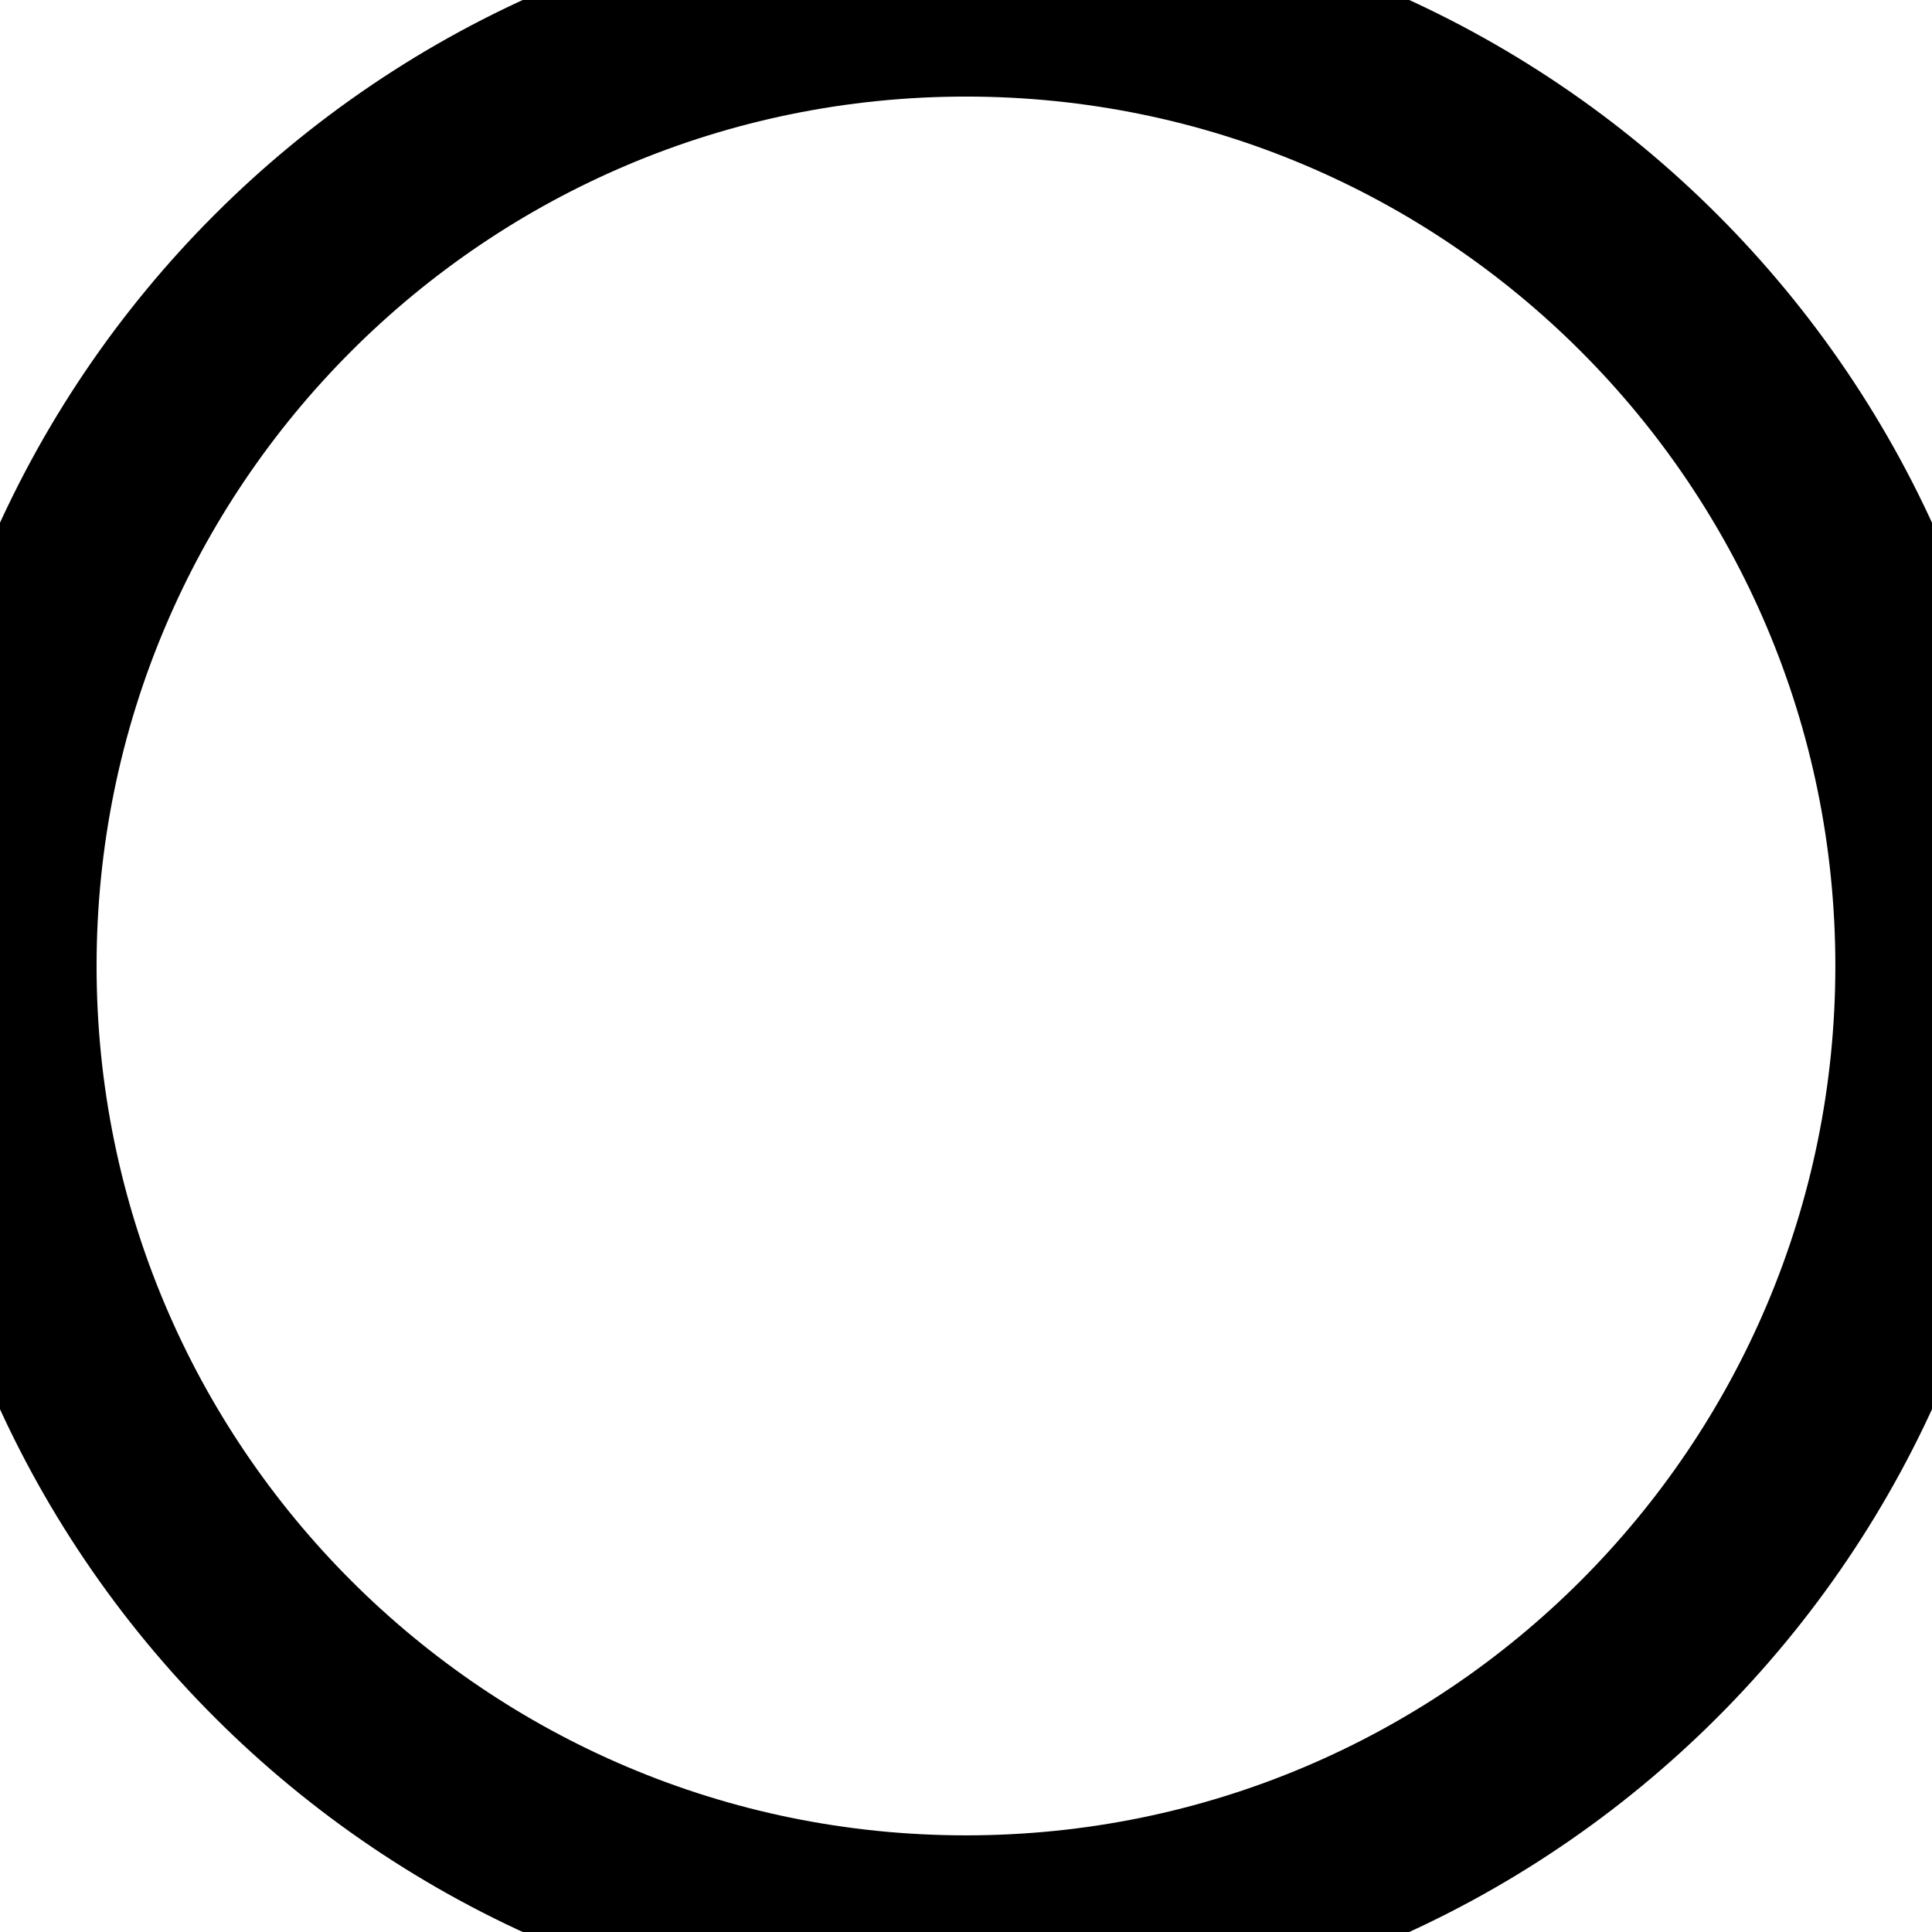
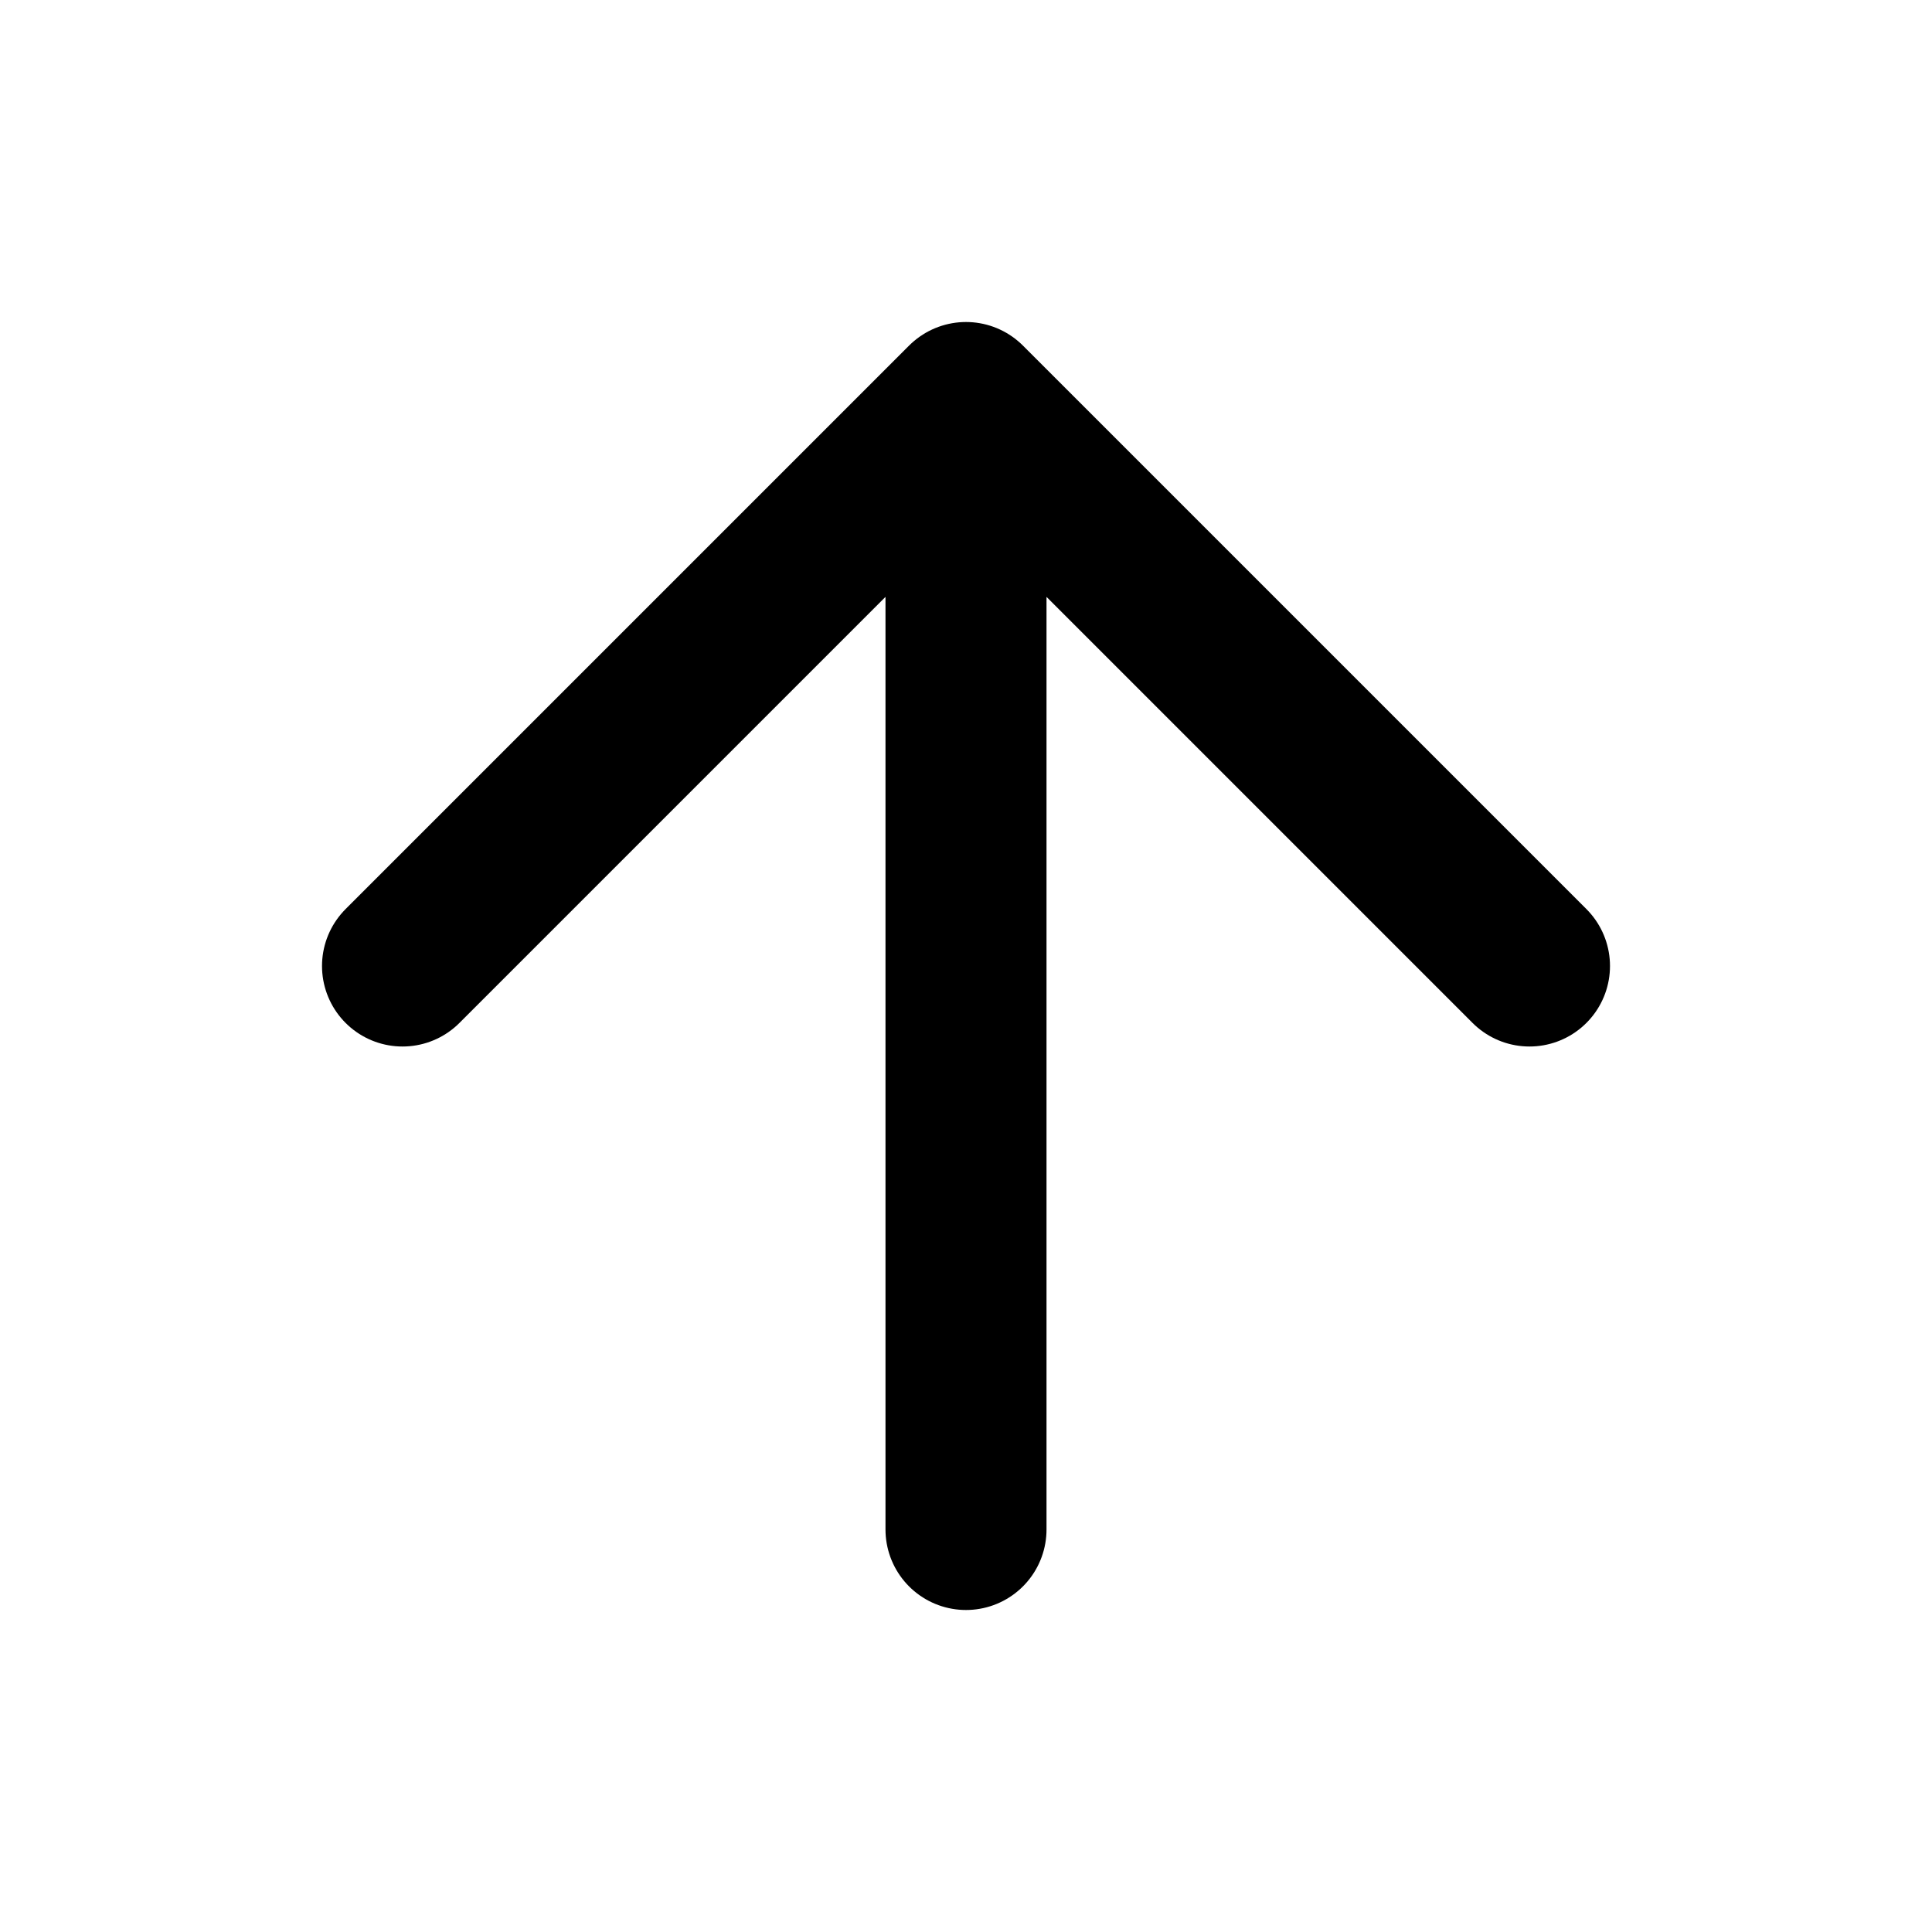
- <svg xmlns="http://www.w3.org/2000/svg" width="26.667" height="26.667" viewBox="0 0 26.667 26.667" fill="none">
-   <path d="M 26.667 13.333 L 25.333 13.333 C 25.333 19.961 19.961 25.333 13.333 25.333 L 13.333 26.667 L 13.333 28 C 21.434 28 28 21.434 28 13.333 L 26.667 13.333 Z M 13.333 26.667 L 13.333 25.333 C 6.706 25.333 1.333 19.961 1.333 13.333 L 0 13.333 L -1.333 13.333 C -1.333 21.434 5.233 28 13.333 28 L 13.333 26.667 Z M 0 13.333 L 1.333 13.333 C 1.333 6.706 6.706 1.333 13.333 1.333 L 13.333 0 L 13.333 -1.333 C 5.233 -1.333 -1.333 5.233 -1.333 13.333 L 0 13.333 Z M 13.333 0 L 13.333 1.333 C 19.961 1.333 25.333 6.706 25.333 13.333 L 26.667 13.333 L 28 13.333 C 28 5.233 21.434 -1.333 13.333 -1.333 L 13.333 0 Z" fill="currentColor" fill-rule="nonzero" />
+ <svg xmlns="http://www.w3.org/2000/svg" width="32" height="32" viewBox="0 0 32 32" fill="none">
+   <path d="M16 25.333V6.667M25.333 16L16 6.667L6.667 16" stroke="black" stroke-width="2.667" stroke-linecap="round" stroke-linejoin="round" />
</svg>
